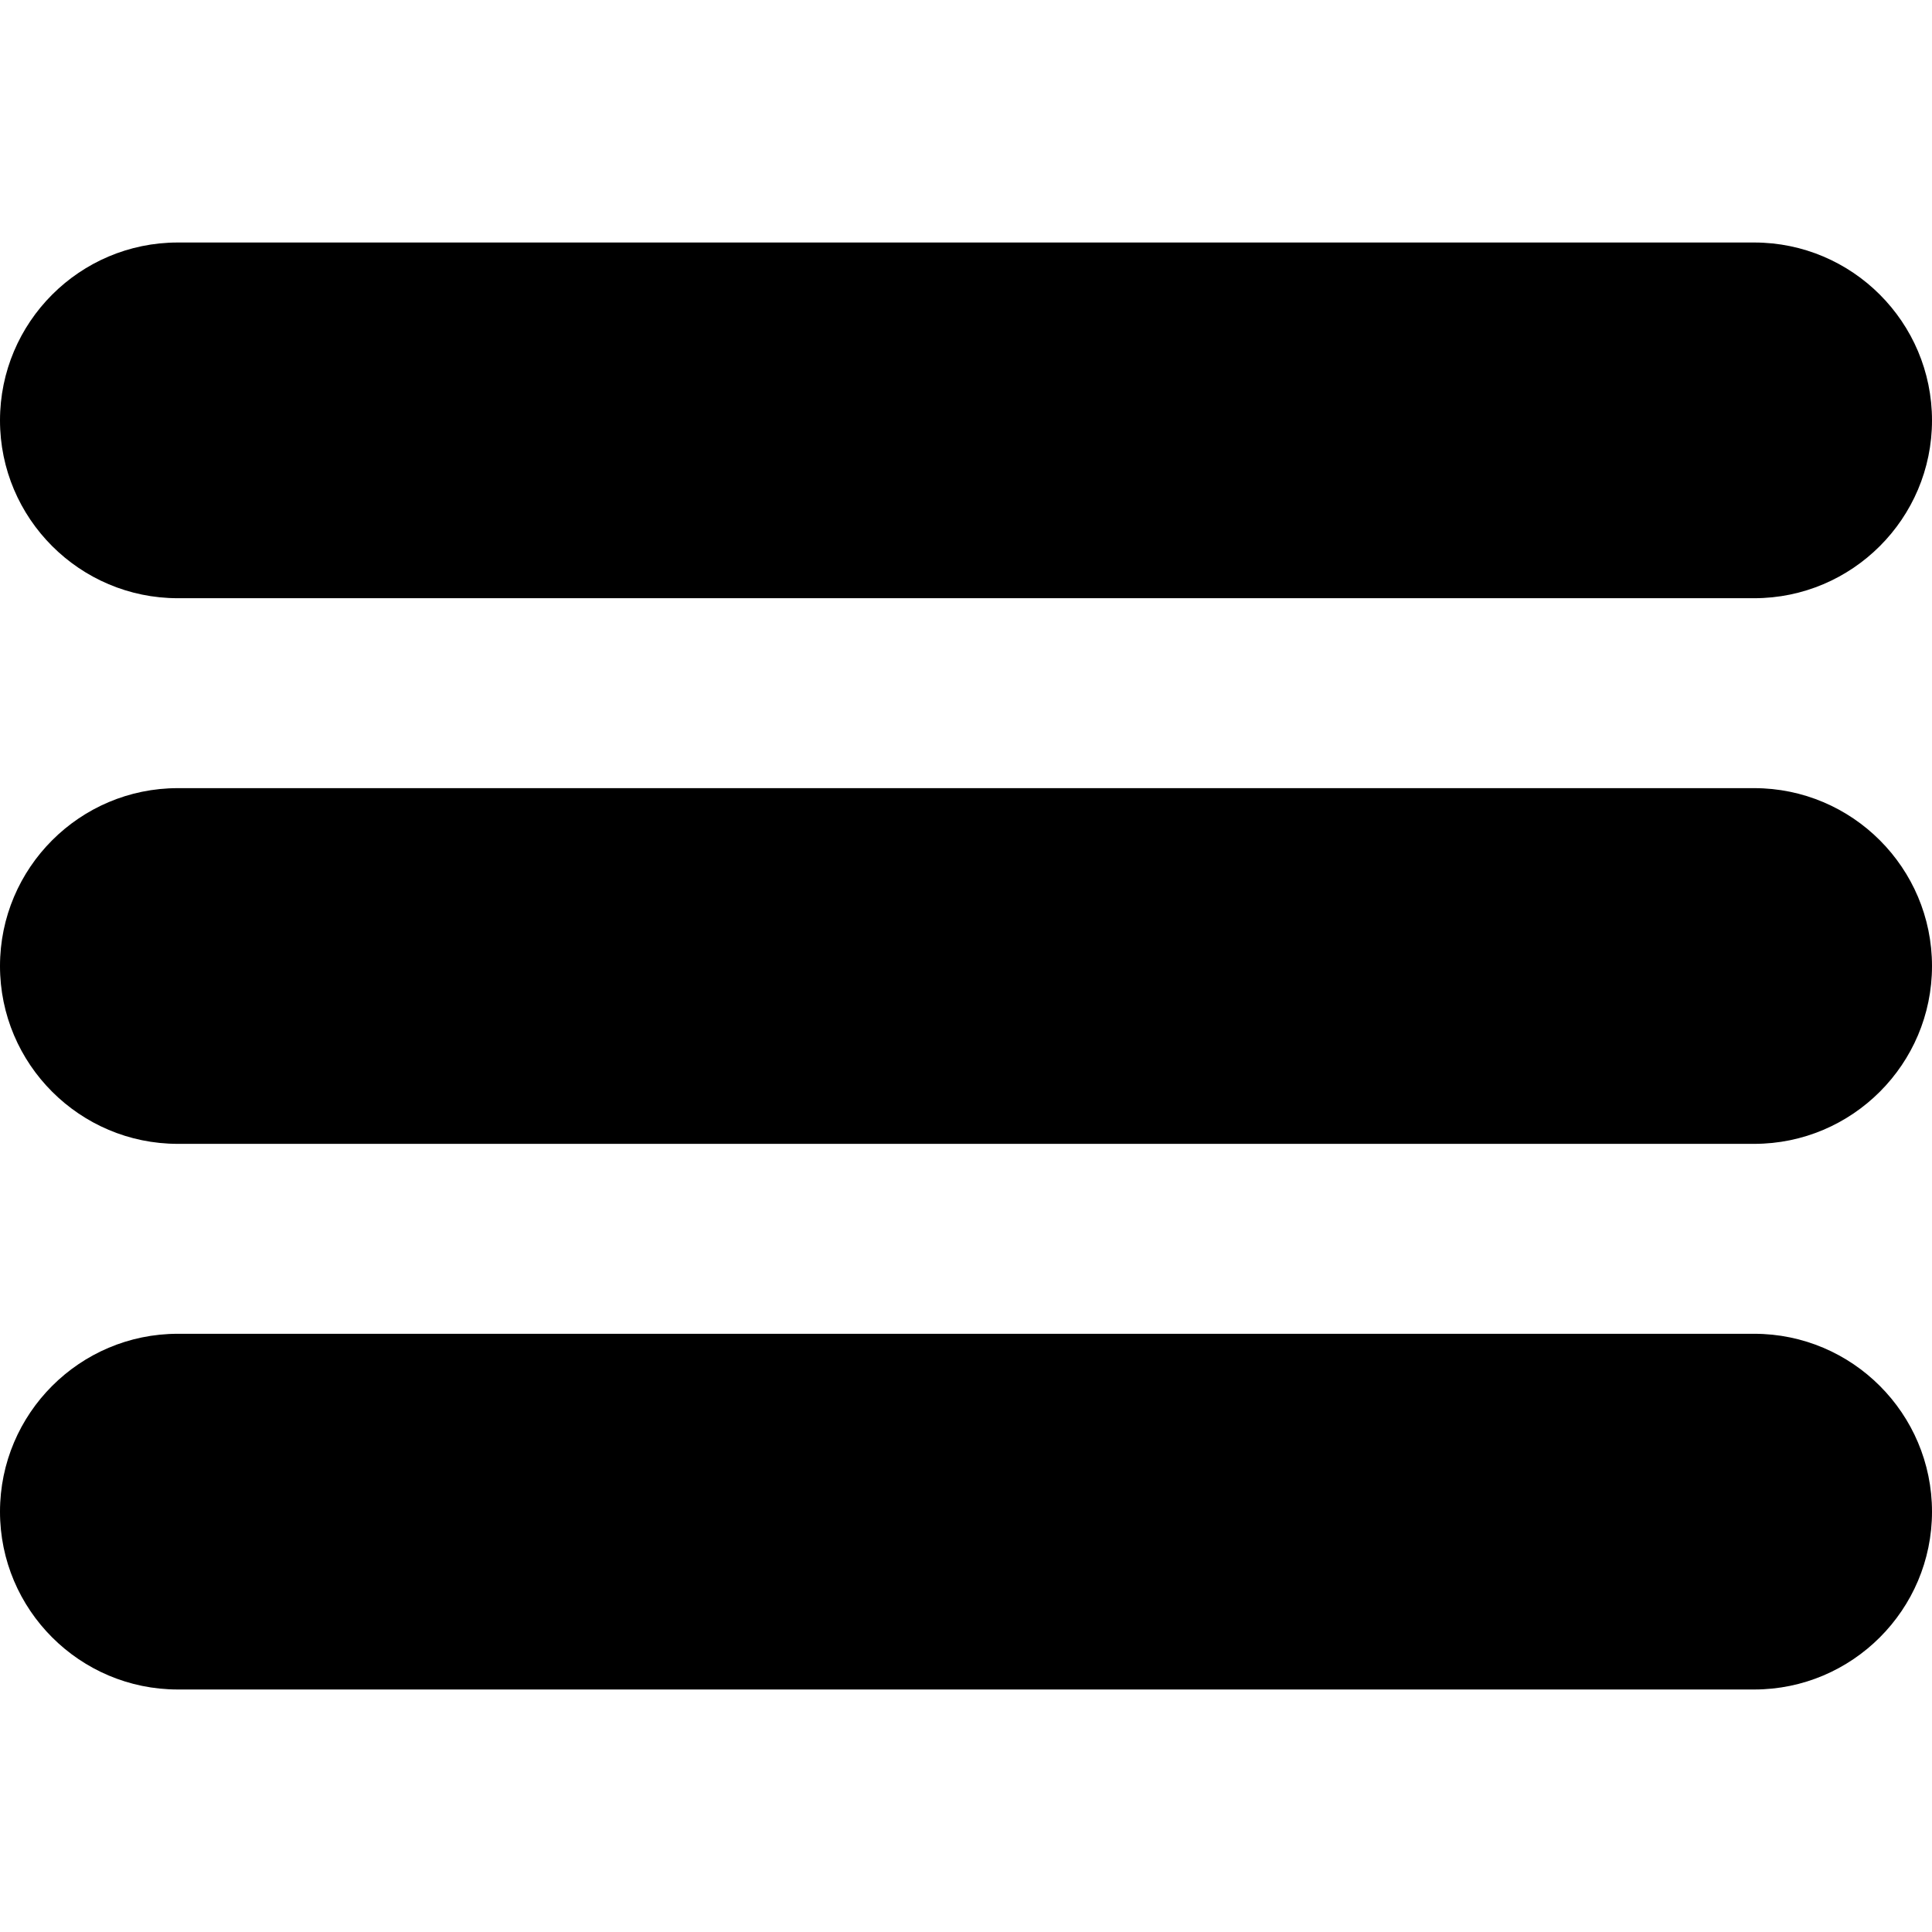
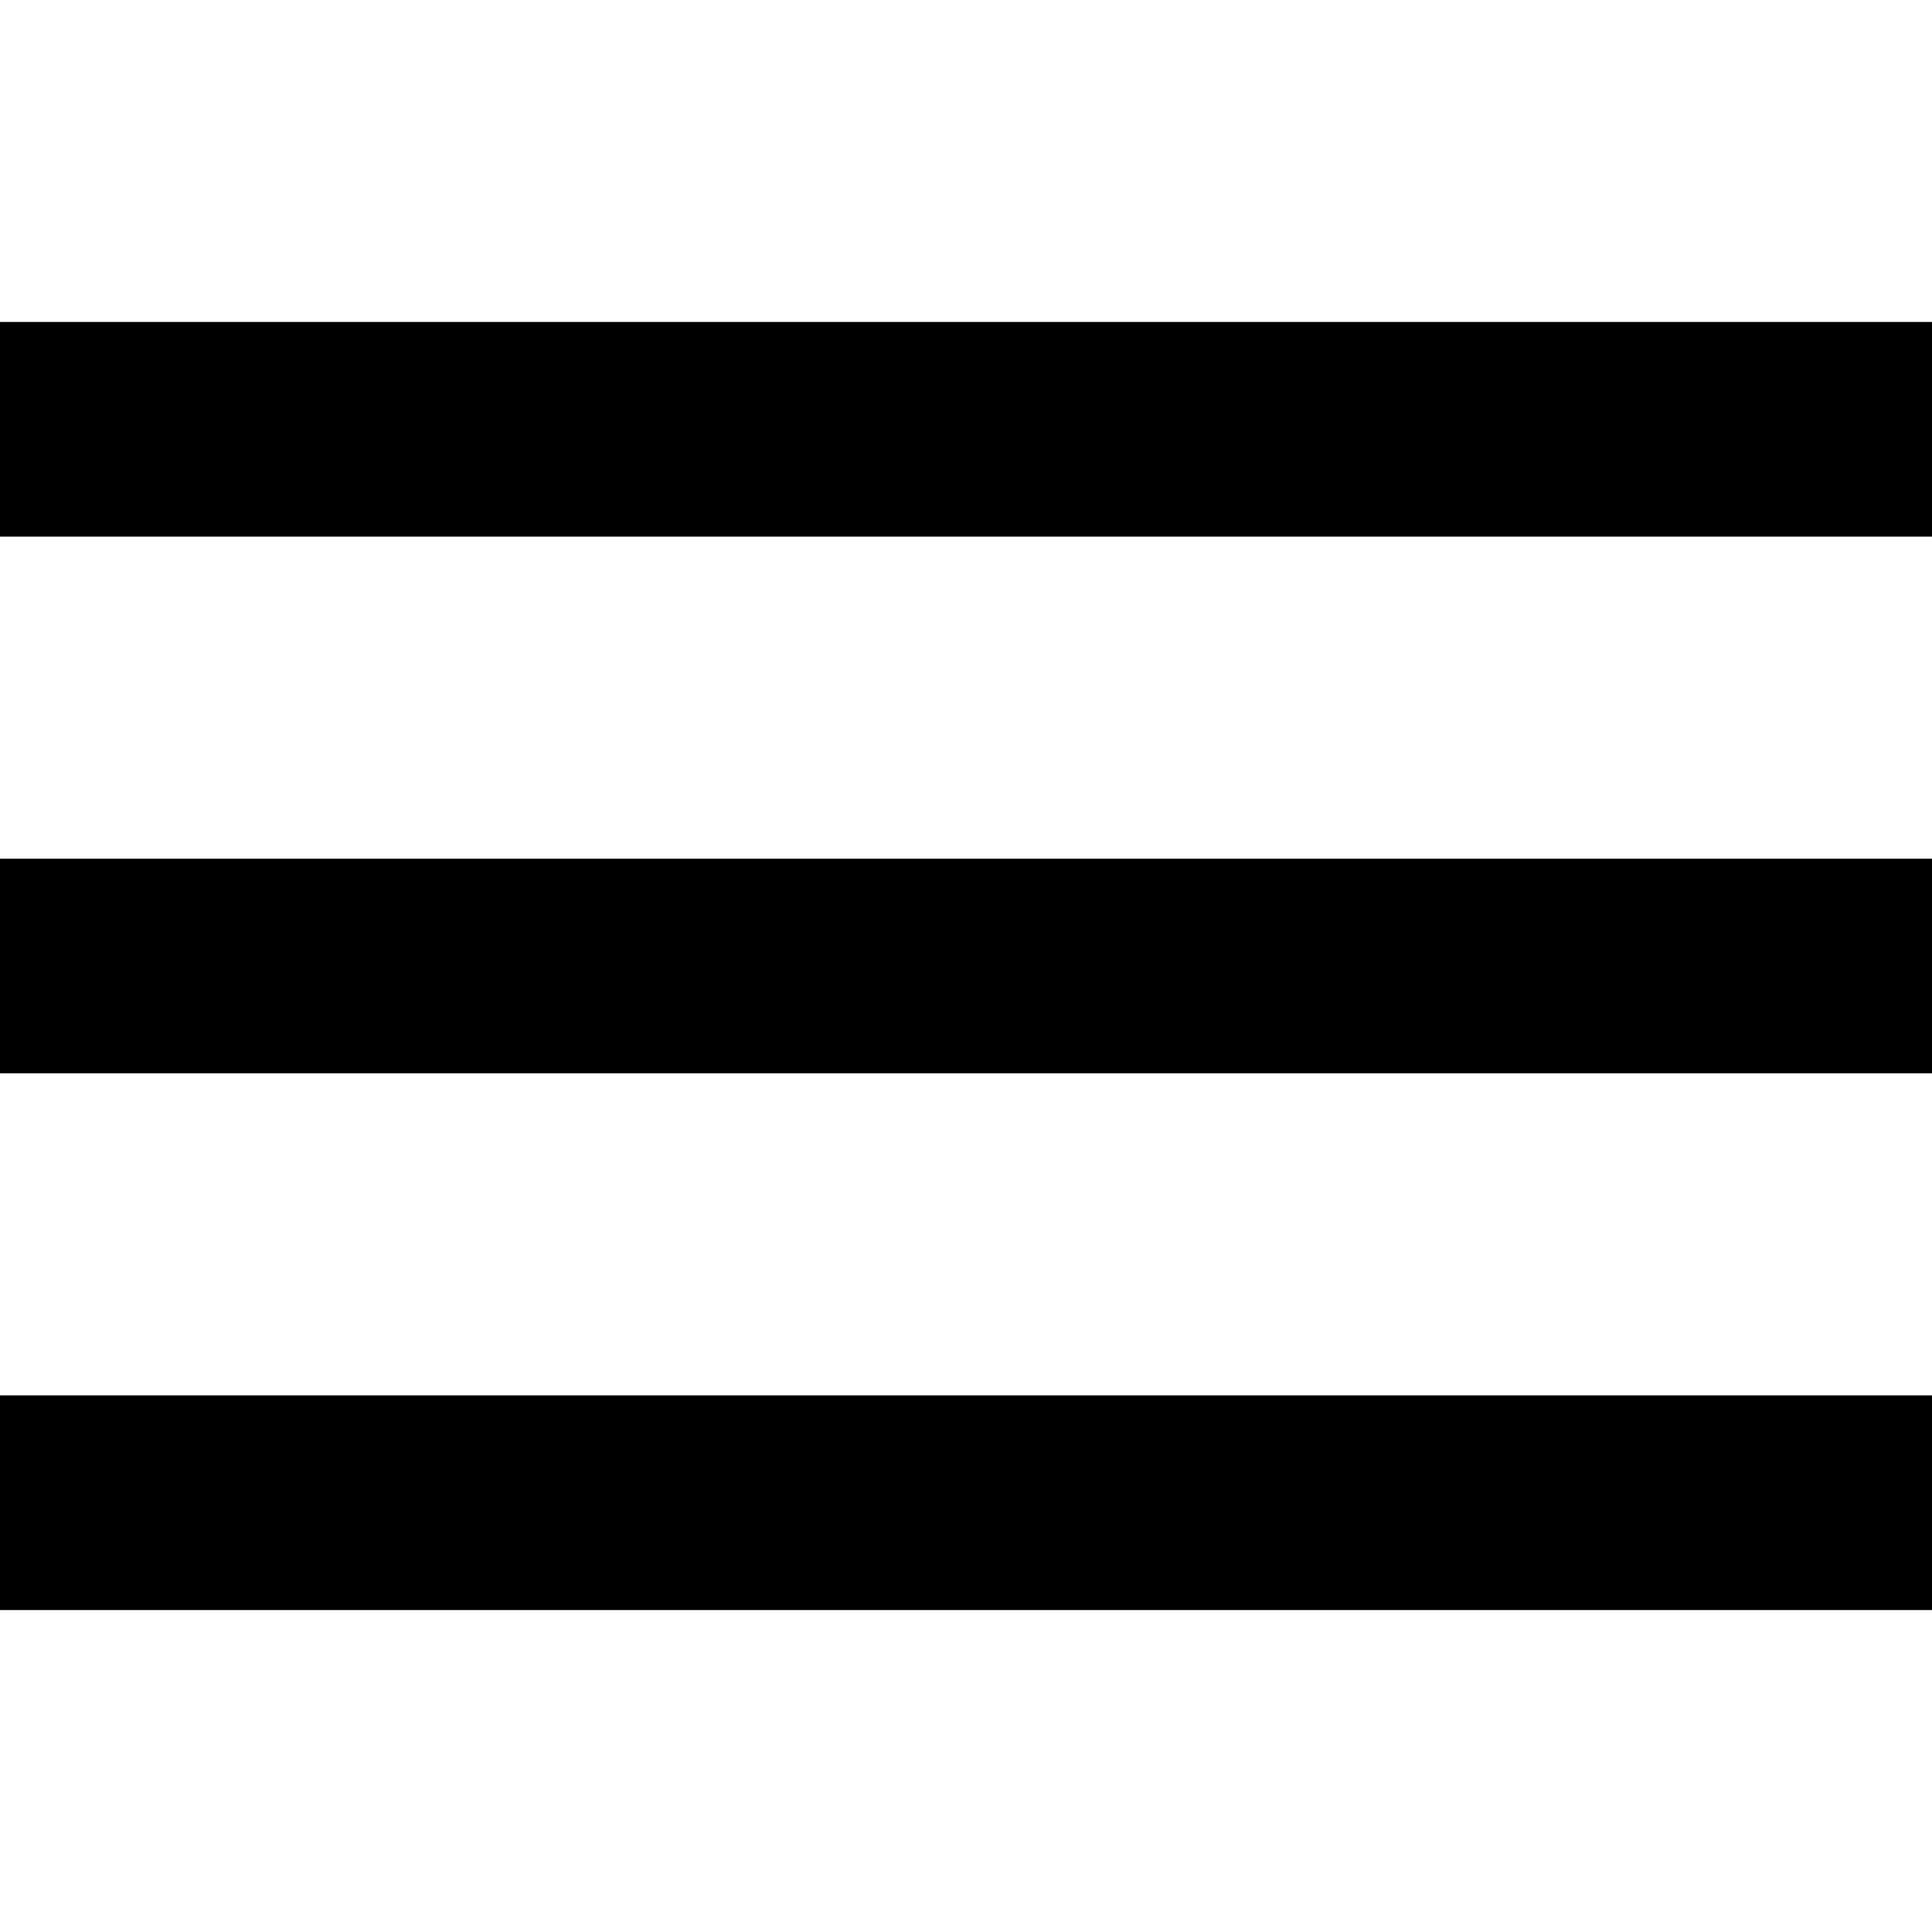
- <svg xmlns="http://www.w3.org/2000/svg" id="Layer_1" enable-background="new 0 0 512 512" height="512" viewBox="0 0 512 512" width="512">
-   <path d="m464.883 64.267h-417.766c-25.98 0-47.117 21.136-47.117 47.149 0 25.98 21.137 47.117 47.117 47.117h417.766c25.98 0 47.117-21.137 47.117-47.117 0-26.013-21.137-47.149-47.117-47.149z" />
-   <path d="m464.883 208.867h-417.766c-25.98 0-47.117 21.136-47.117 47.149 0 25.98 21.137 47.117 47.117 47.117h417.766c25.98 0 47.117-21.137 47.117-47.117 0-26.013-21.137-47.149-47.117-47.149z" />
-   <path d="m464.883 353.467h-417.766c-25.98 0-47.117 21.137-47.117 47.149 0 25.98 21.137 47.117 47.117 47.117h417.766c25.98 0 47.117-21.137 47.117-47.117 0-26.012-21.137-47.149-47.117-47.149z" />
+ <svg xmlns="http://www.w3.org/2000/svg" version="1.1" id="Capa_1" x="0px" y="0px" viewBox="0 0 384 384" style="enable-background:new 0 0 384 384;" xml:space="preserve">
+   <g>
+     <g>
+       <g>
+         <rect x="0" y="277.333" width="384" height="42.667" />
+         <rect x="0" y="170.667" width="384" height="42.667" />
+         <rect x="0" y="64" width="384" height="42.667" />
+       </g>
+     </g>
+   </g>
+   <g>
+ </g>
+   <g>
+ </g>
+   <g>
+ </g>
+   <g>
+ </g>
+   <g>
+ </g>
+   <g>
+ </g>
+   <g>
+ </g>
+   <g>
+ </g>
+   <g>
+ </g>
+   <g>
+ </g>
+   <g>
+ </g>
+   <g>
+ </g>
+   <g>
+ </g>
+   <g>
+ </g>
+   <g>
+ </g>
</svg>
